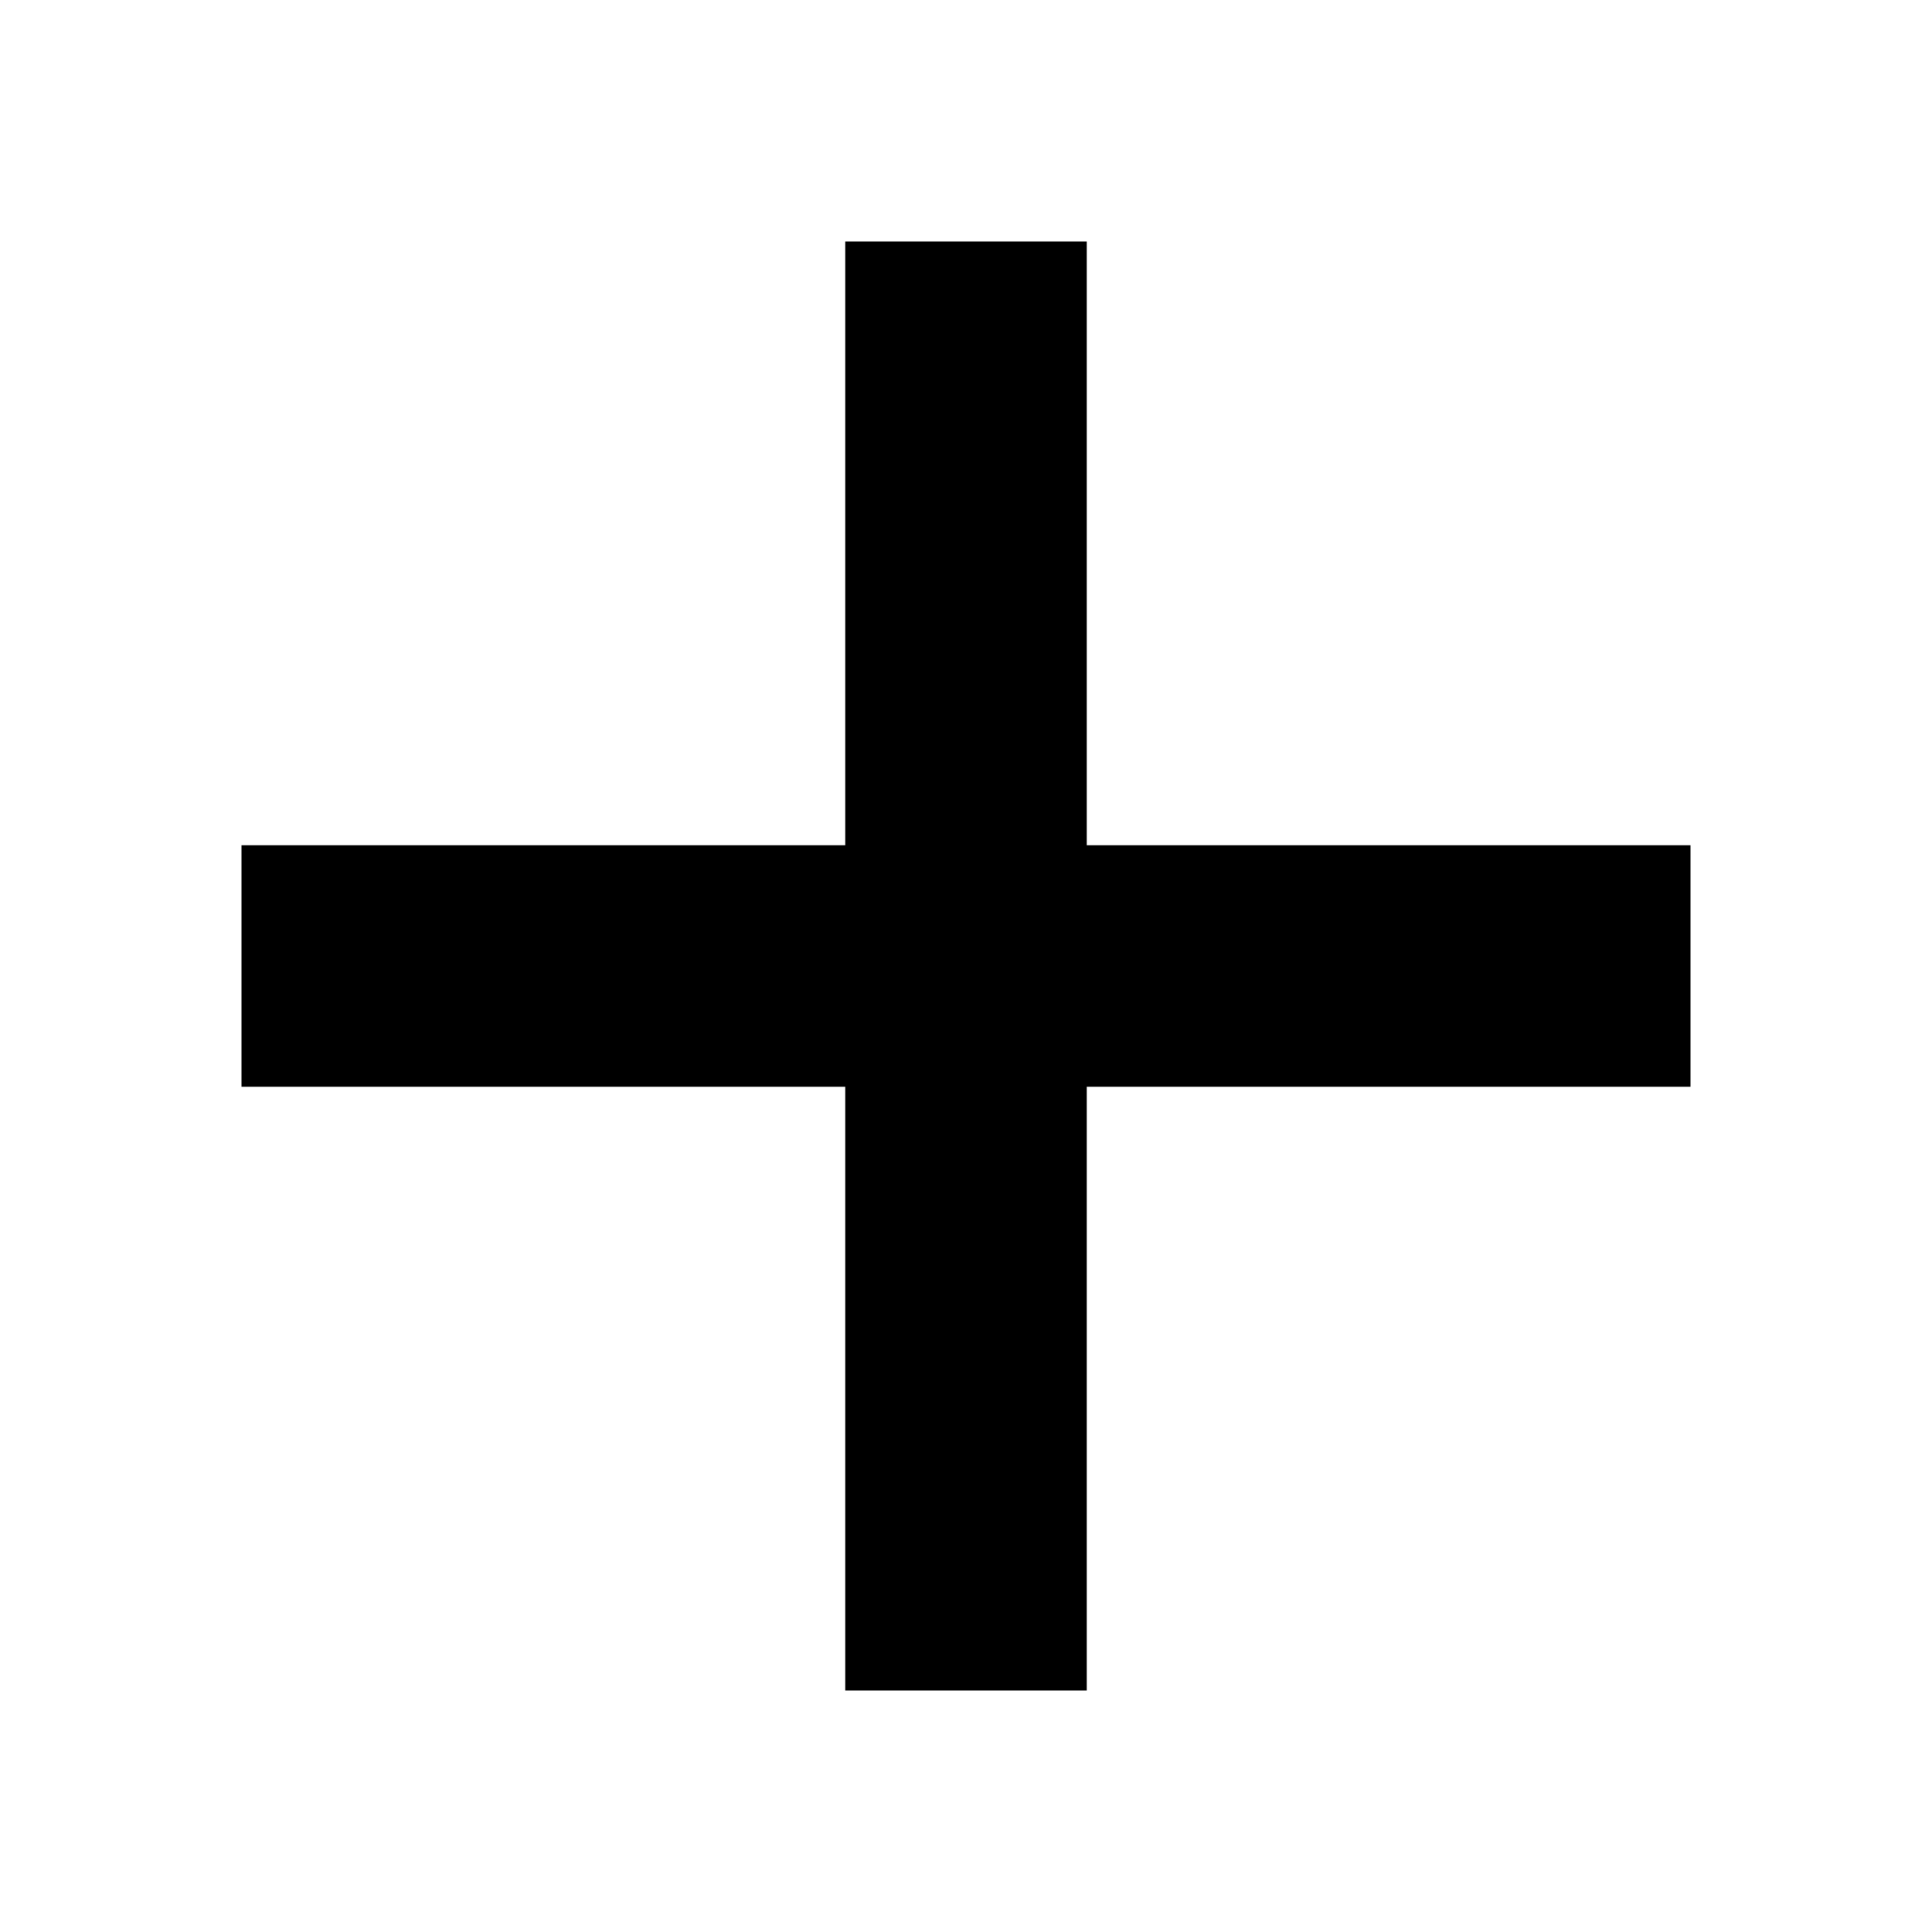
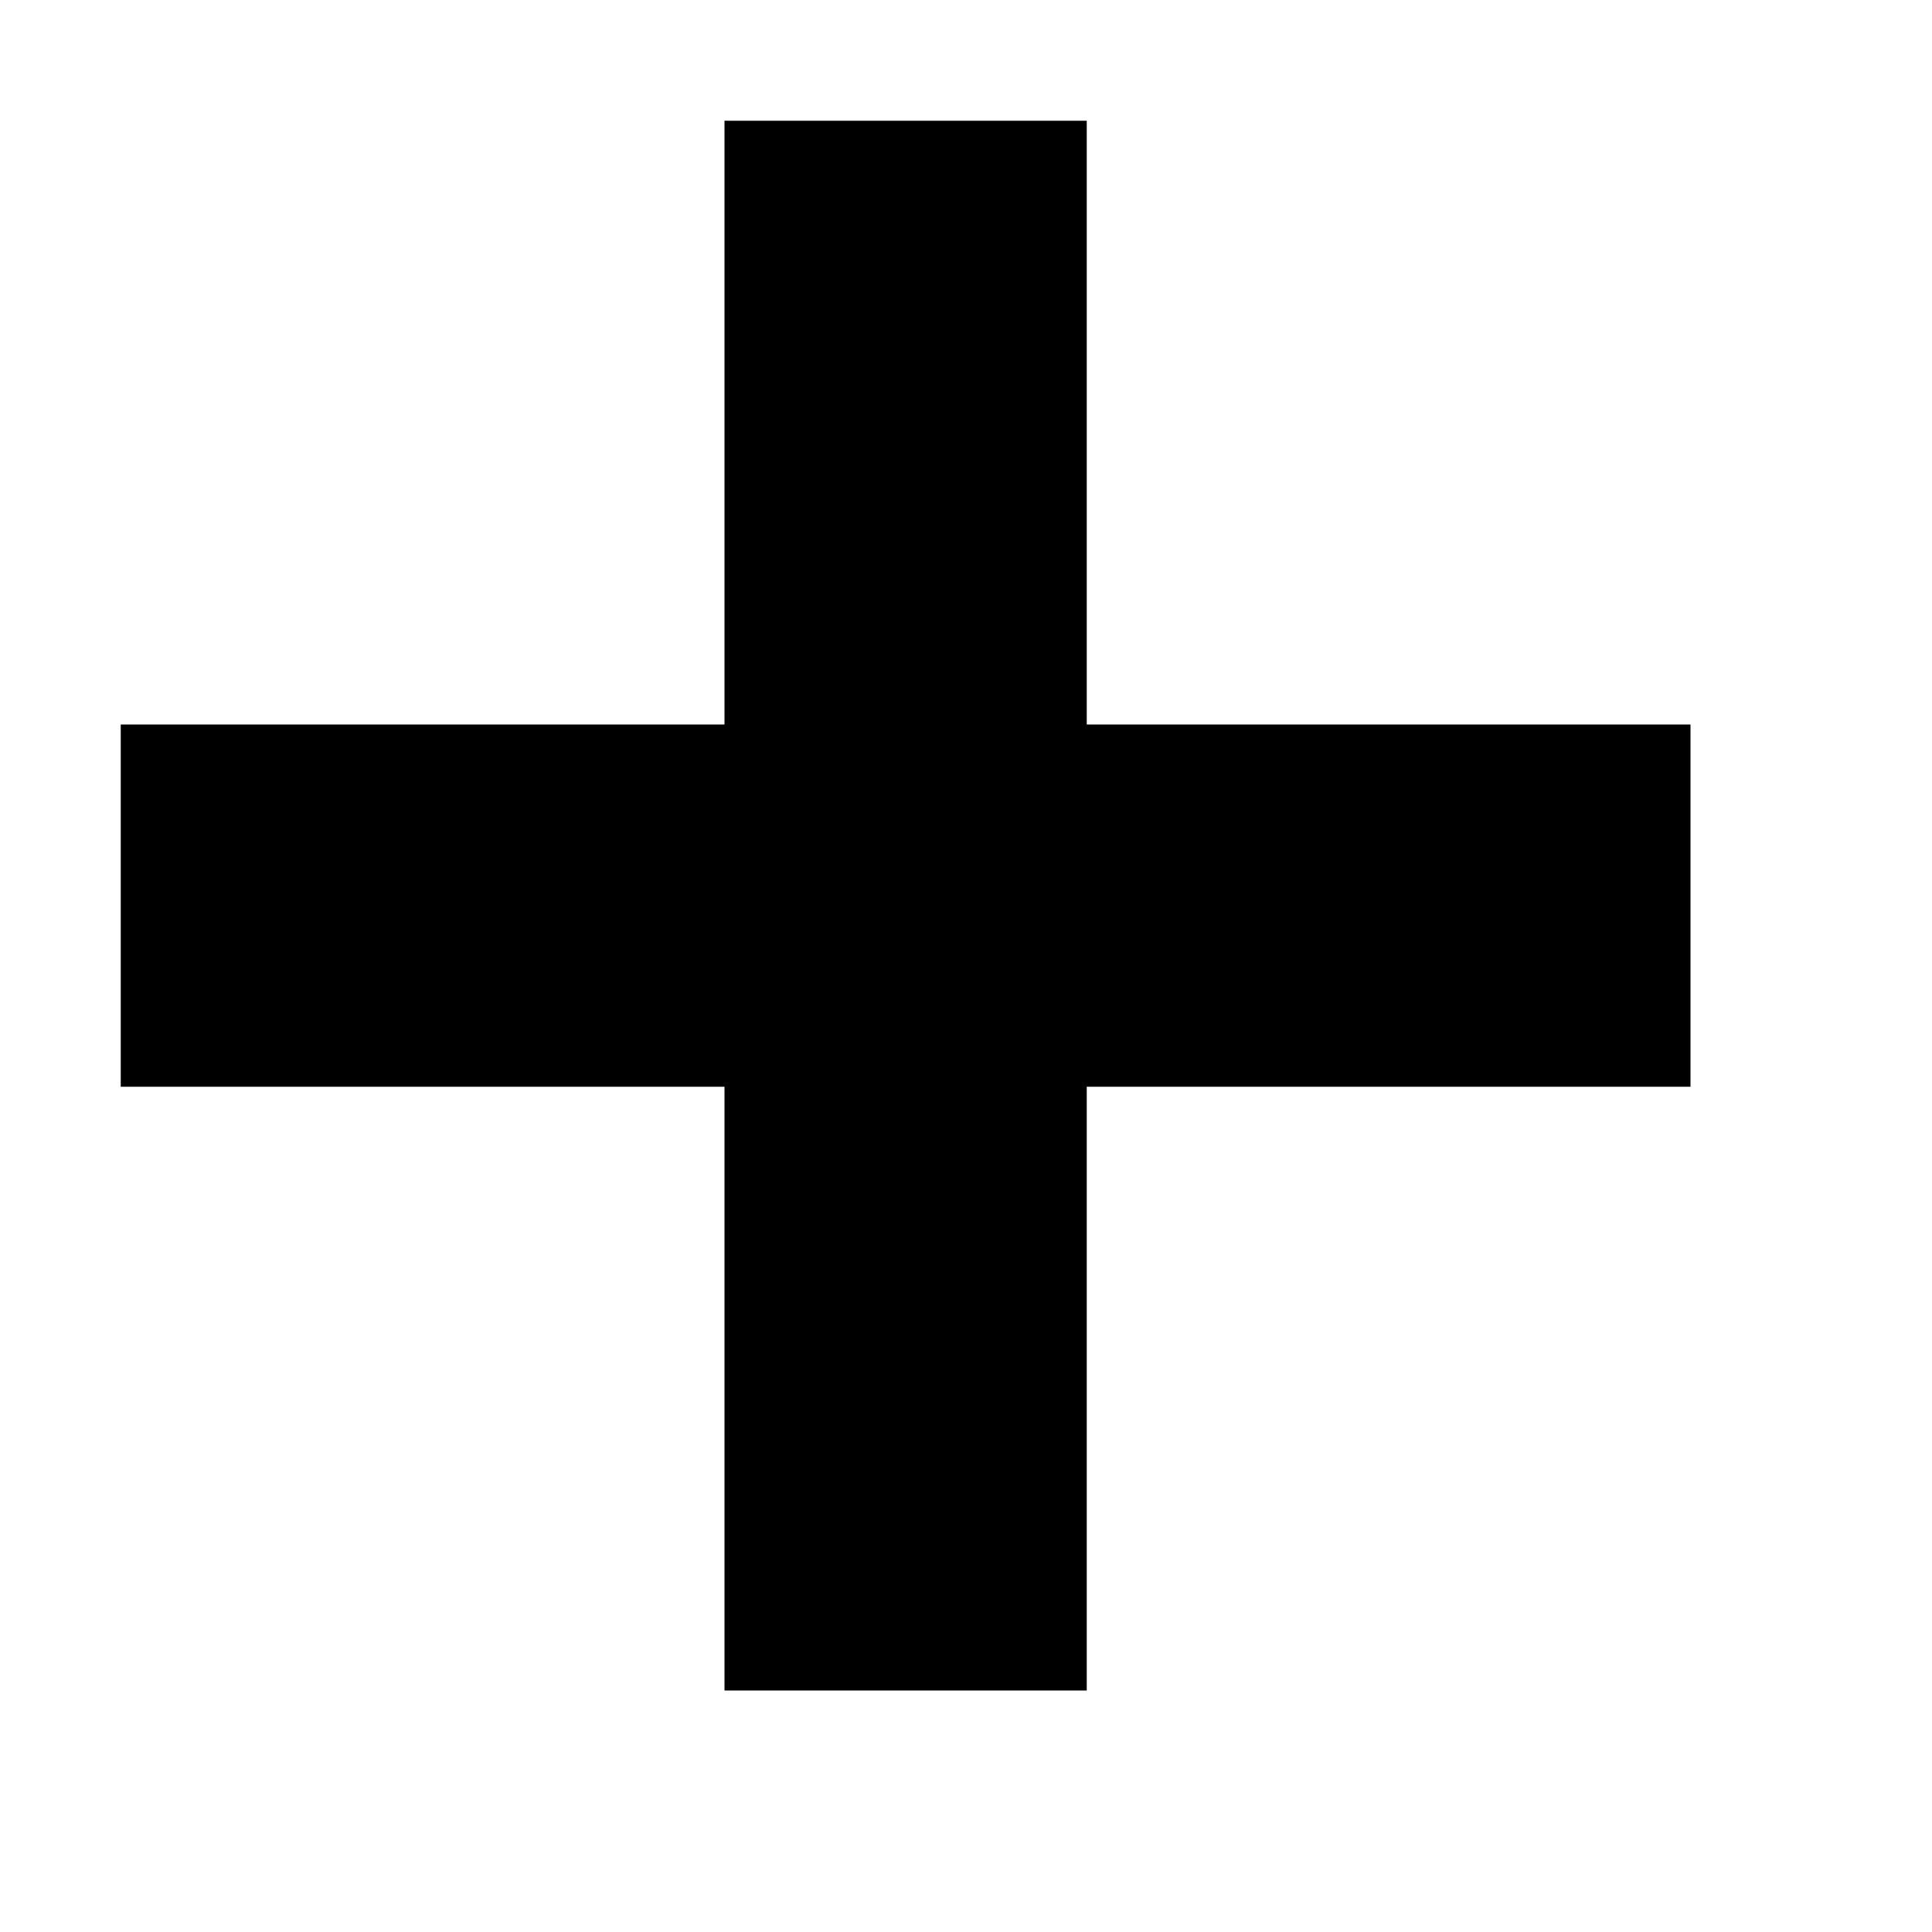
<svg xmlns="http://www.w3.org/2000/svg" version="1.1" x="0px" y="0px" width="32px" height="32px" viewBox="0 0 32 32" enable-background="new 0 0 32 32" xml:space="preserve">
  <g id="grid">
</g>
  <g id="add">
-     <polygon points="28,18 28,14 18,14 18,4 14,4 14,14 4,14 4,18 14,18 14,28 18,28 18,18  " />
+     <polygon points="28,18 28,12 18,12 18,2 12,2 12,12 2,12 2,18 12,18 12,28 18,28 18,18  " />
  </g>
</svg>
